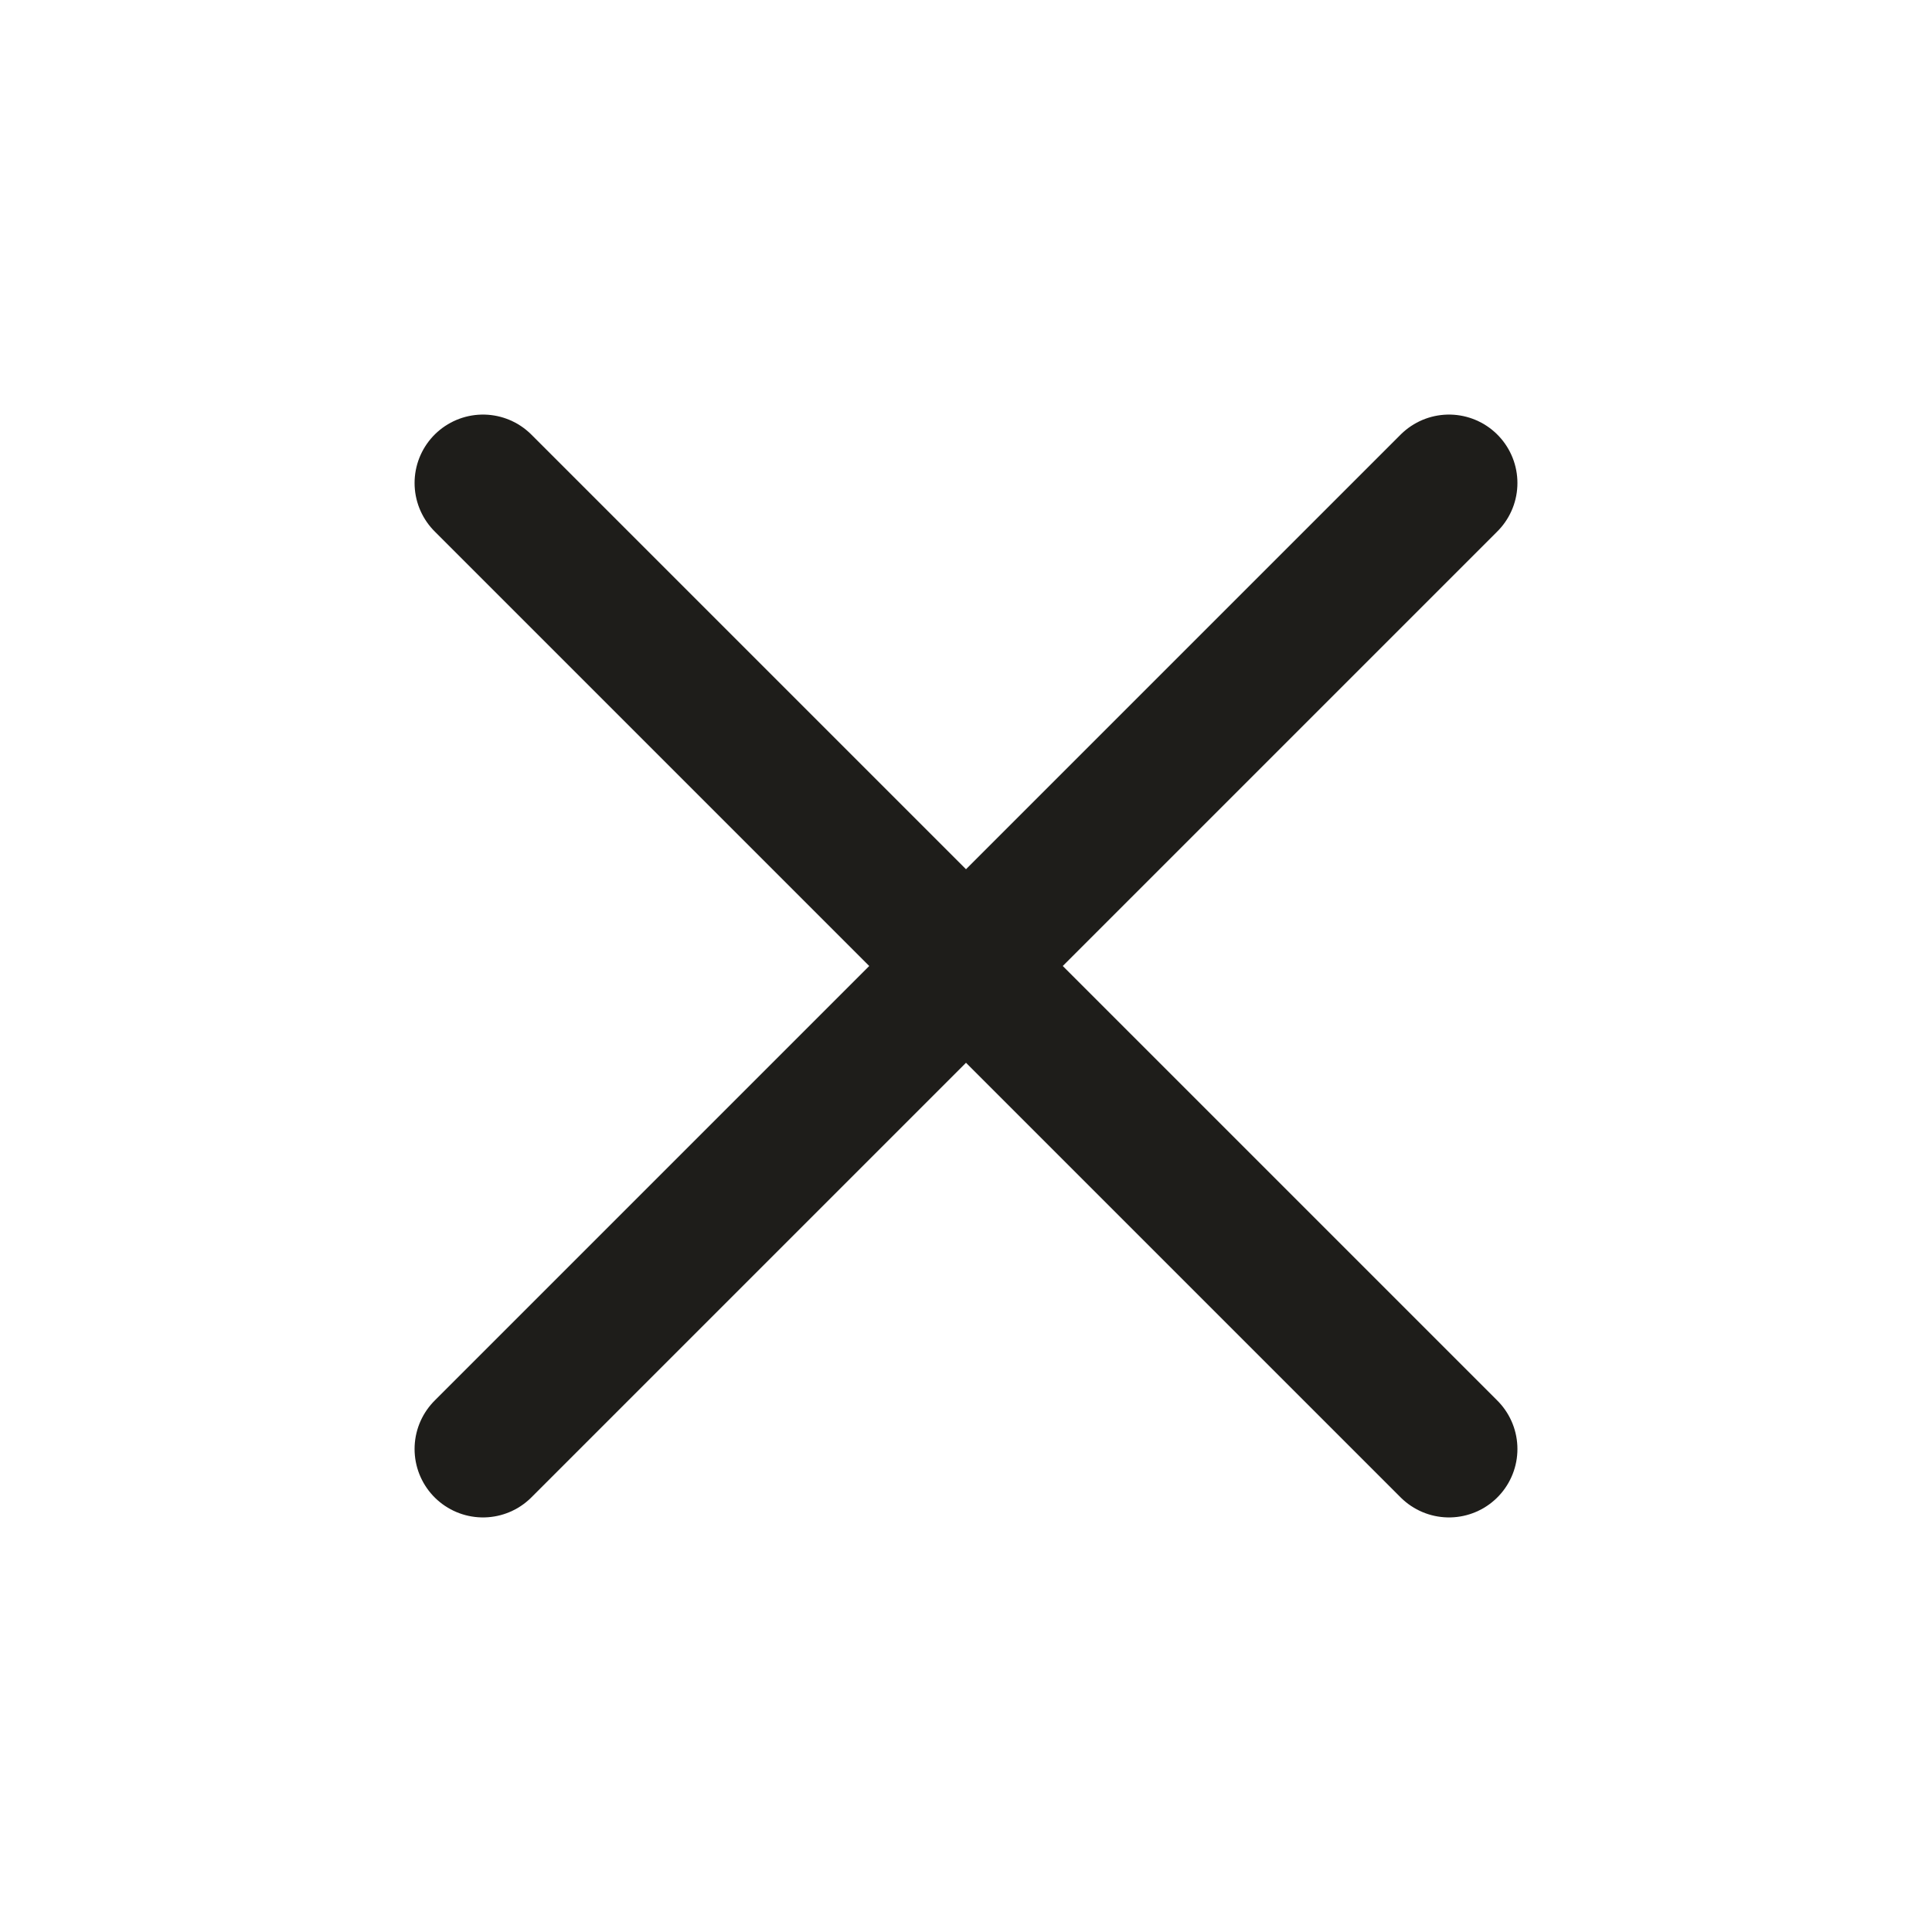
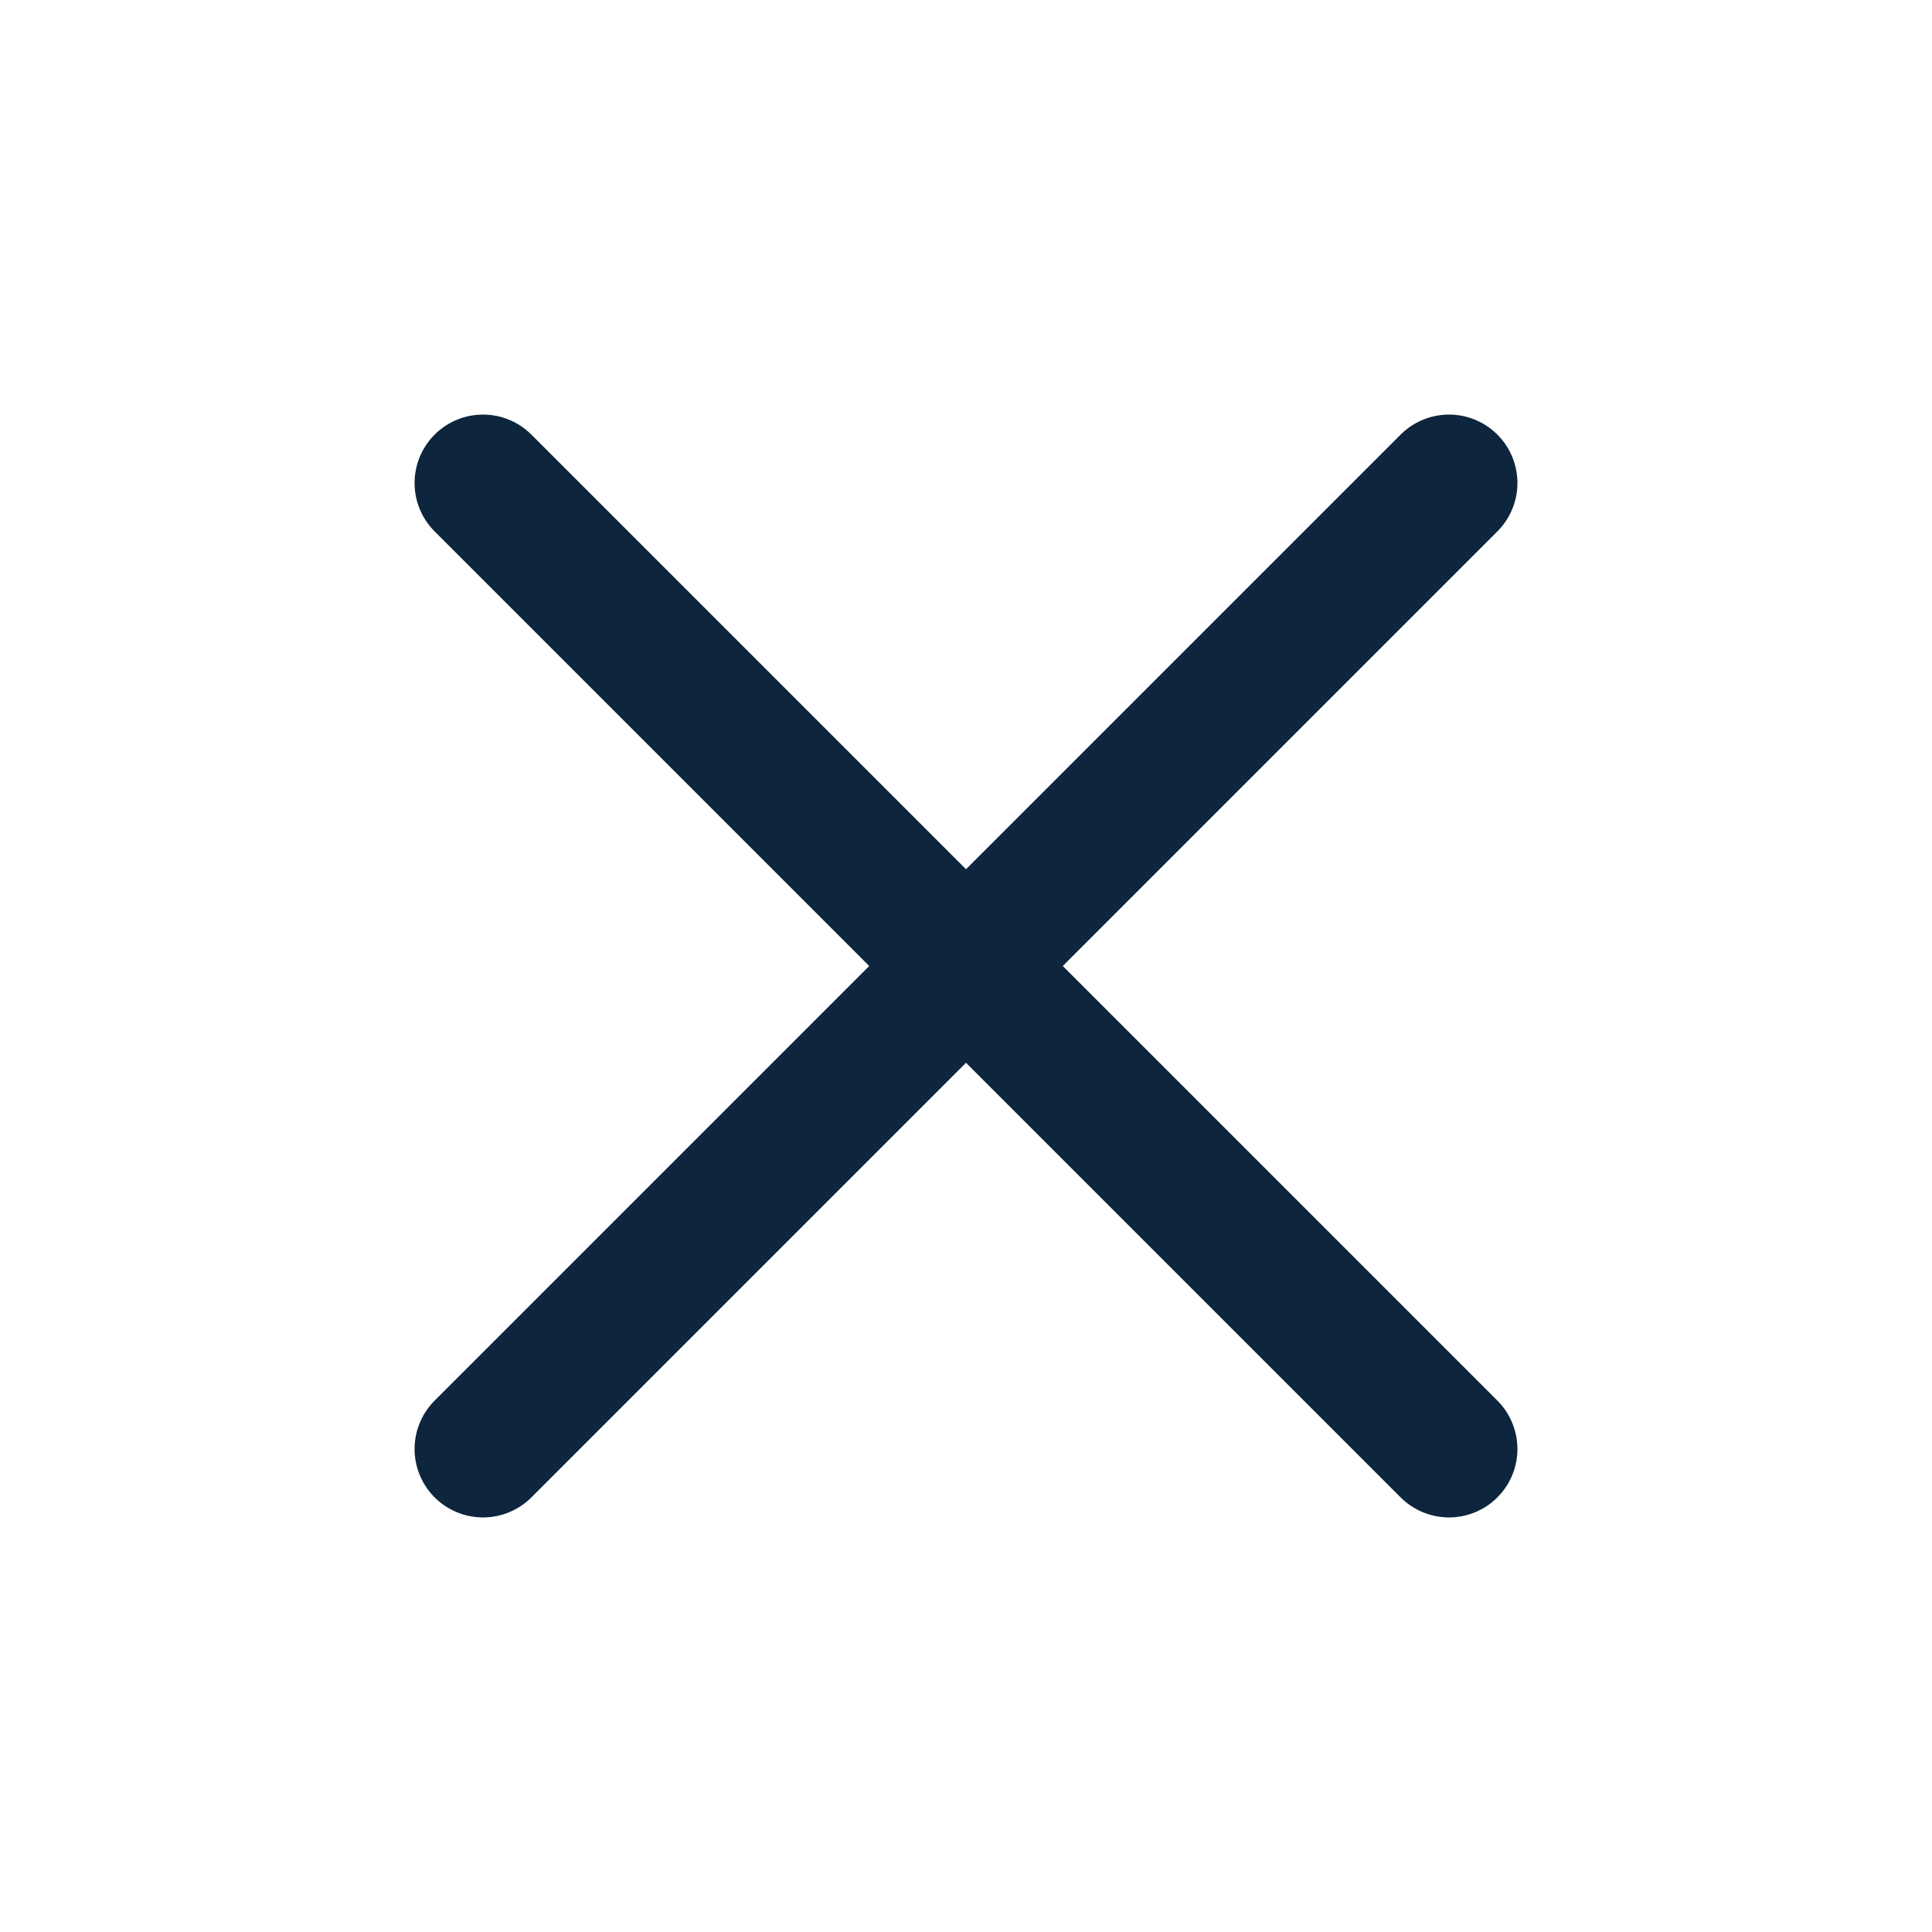
<svg xmlns="http://www.w3.org/2000/svg" preserveAspectRatio="none" overflow="visible" style="display: block;" width="18" height="18" viewBox="0 0 18 18" fill="none">
  <g id="Icon">
-     <path id="Vector" d="M4.5 4.5L9 9M9 9L13.5 13.5M9 9L13.5 4.5M9 9L4.5 13.5" stroke-width="1.275" stroke-linecap="round" stroke-linejoin="round" stroke="#1E1D1A" />
+     <path id="Vector" d="M4.5 4.5L9 9M9 9L13.5 13.5M9 9L13.5 4.5M9 9L4.5 13.5" stroke-width="1.275" stroke-linecap="round" stroke-linejoin="round" stroke="#0D253D" />
  </g>
</svg>
